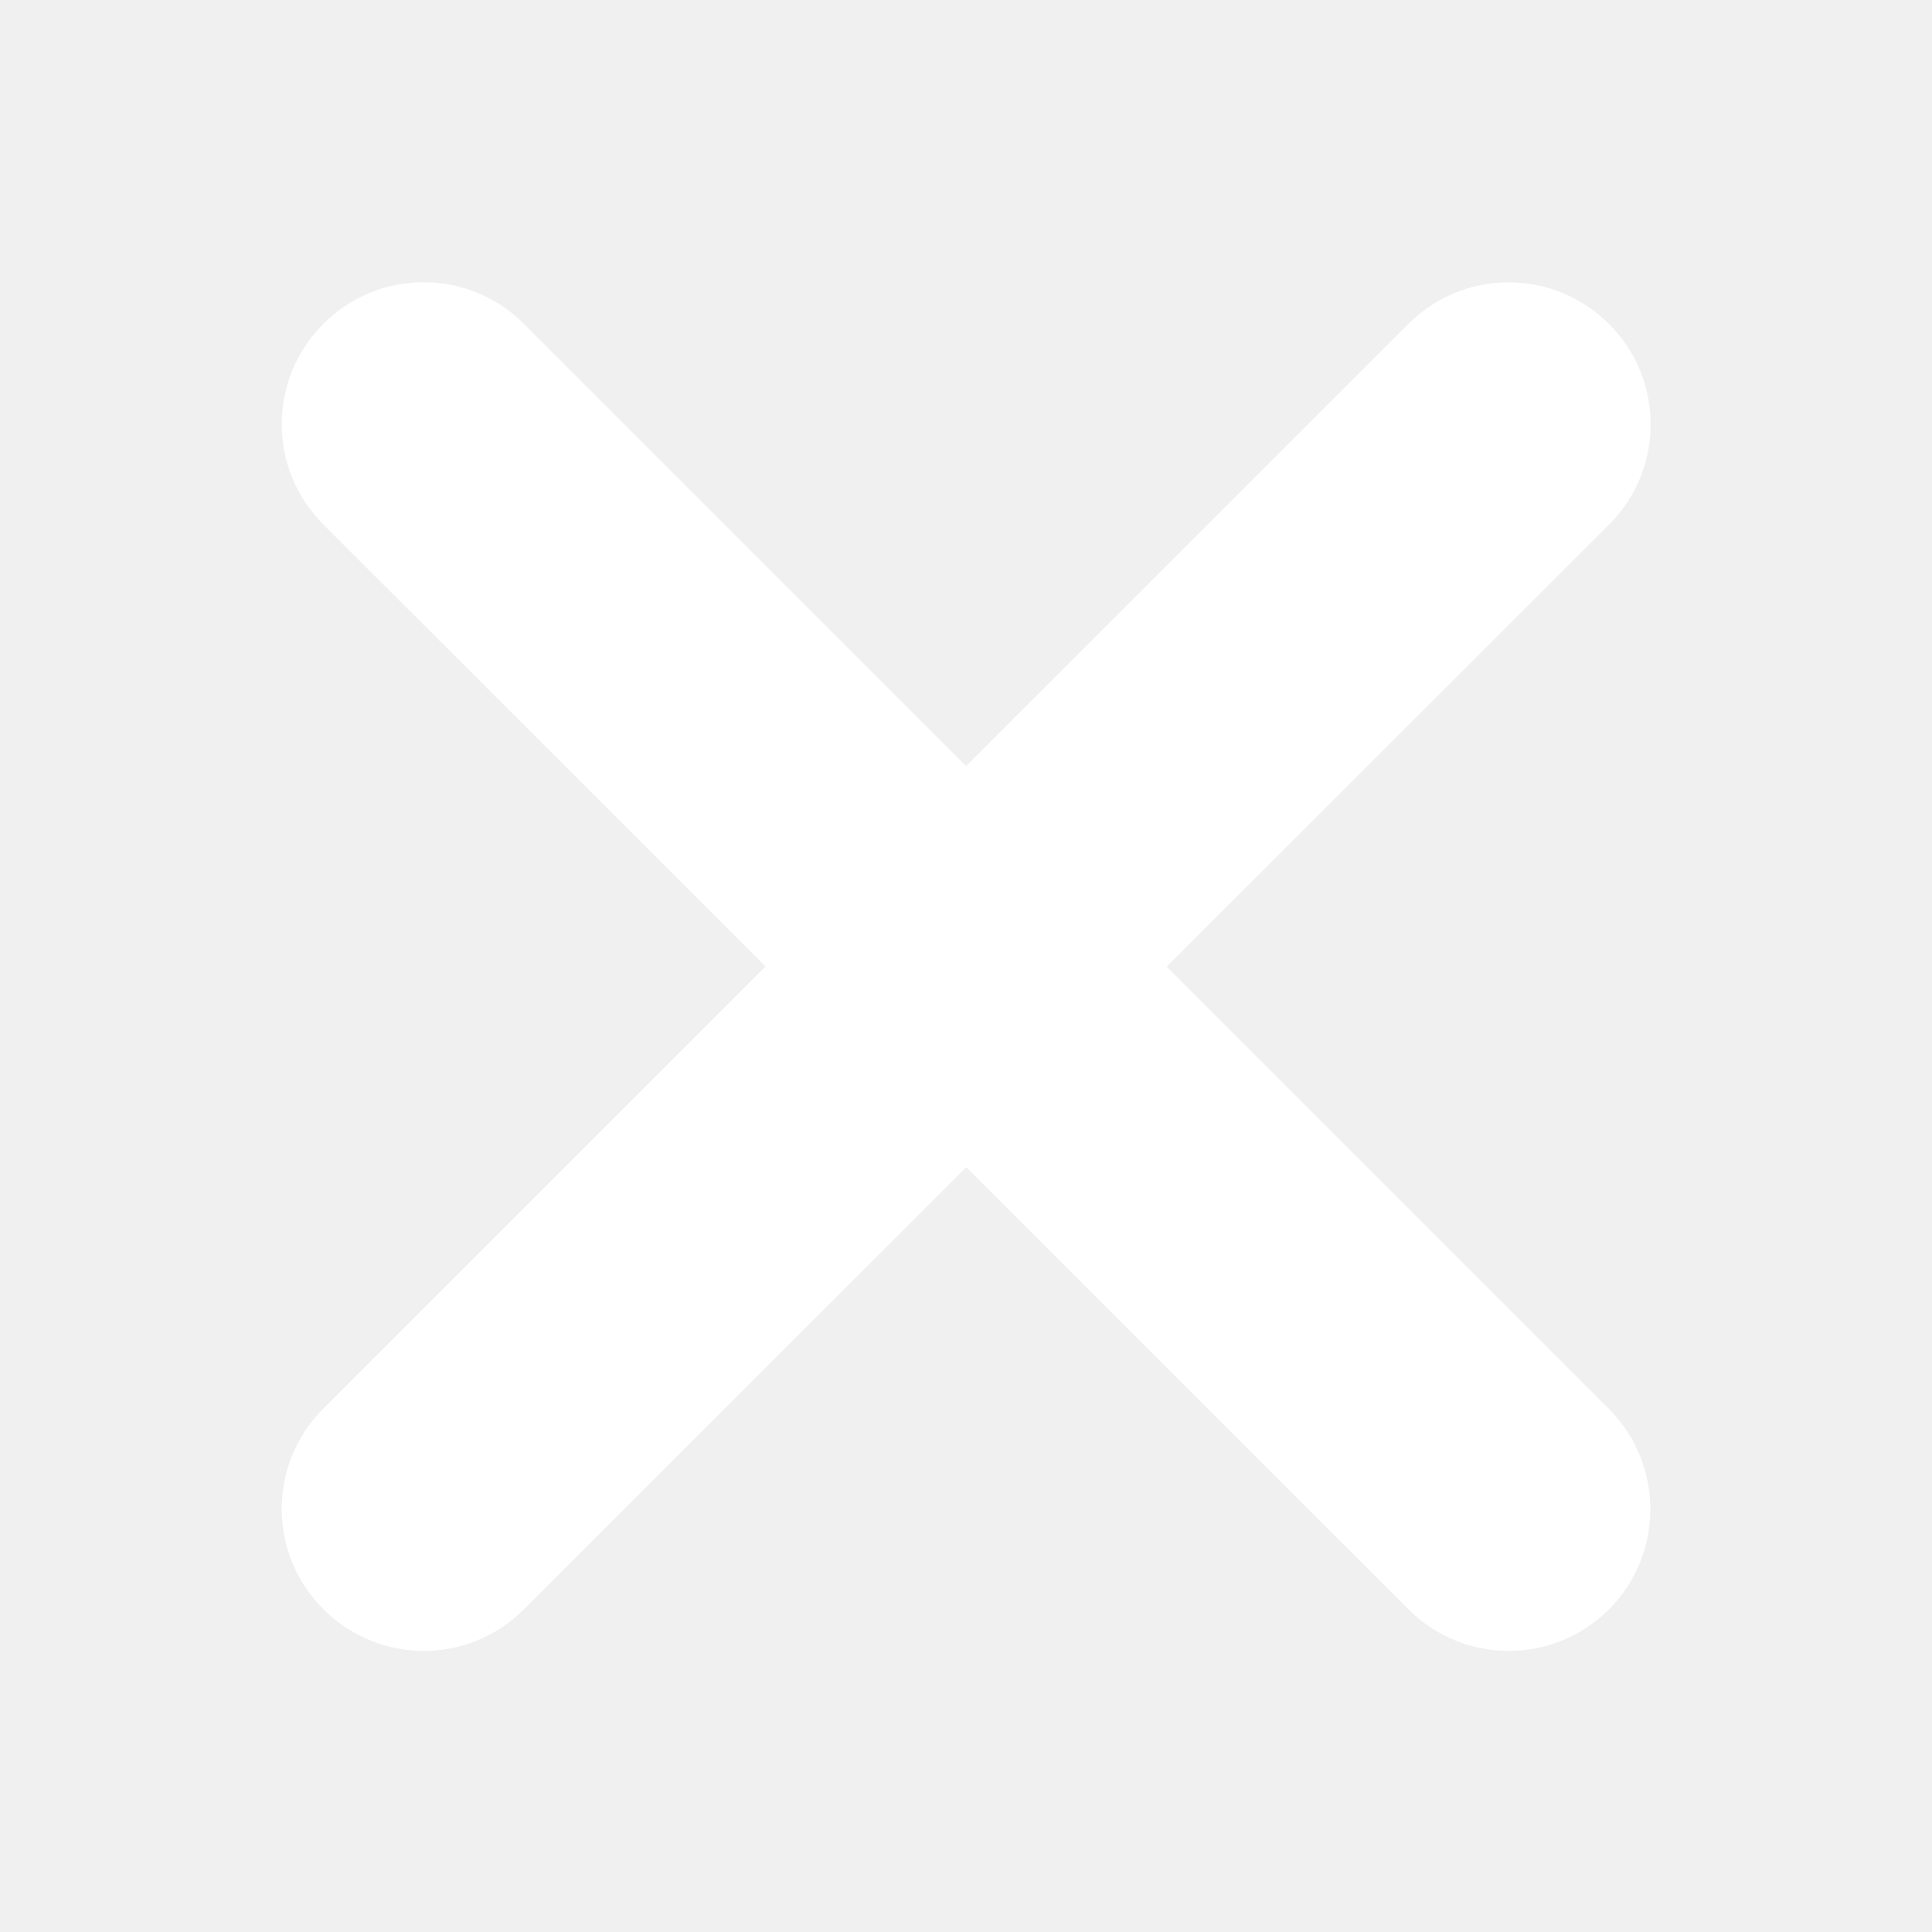
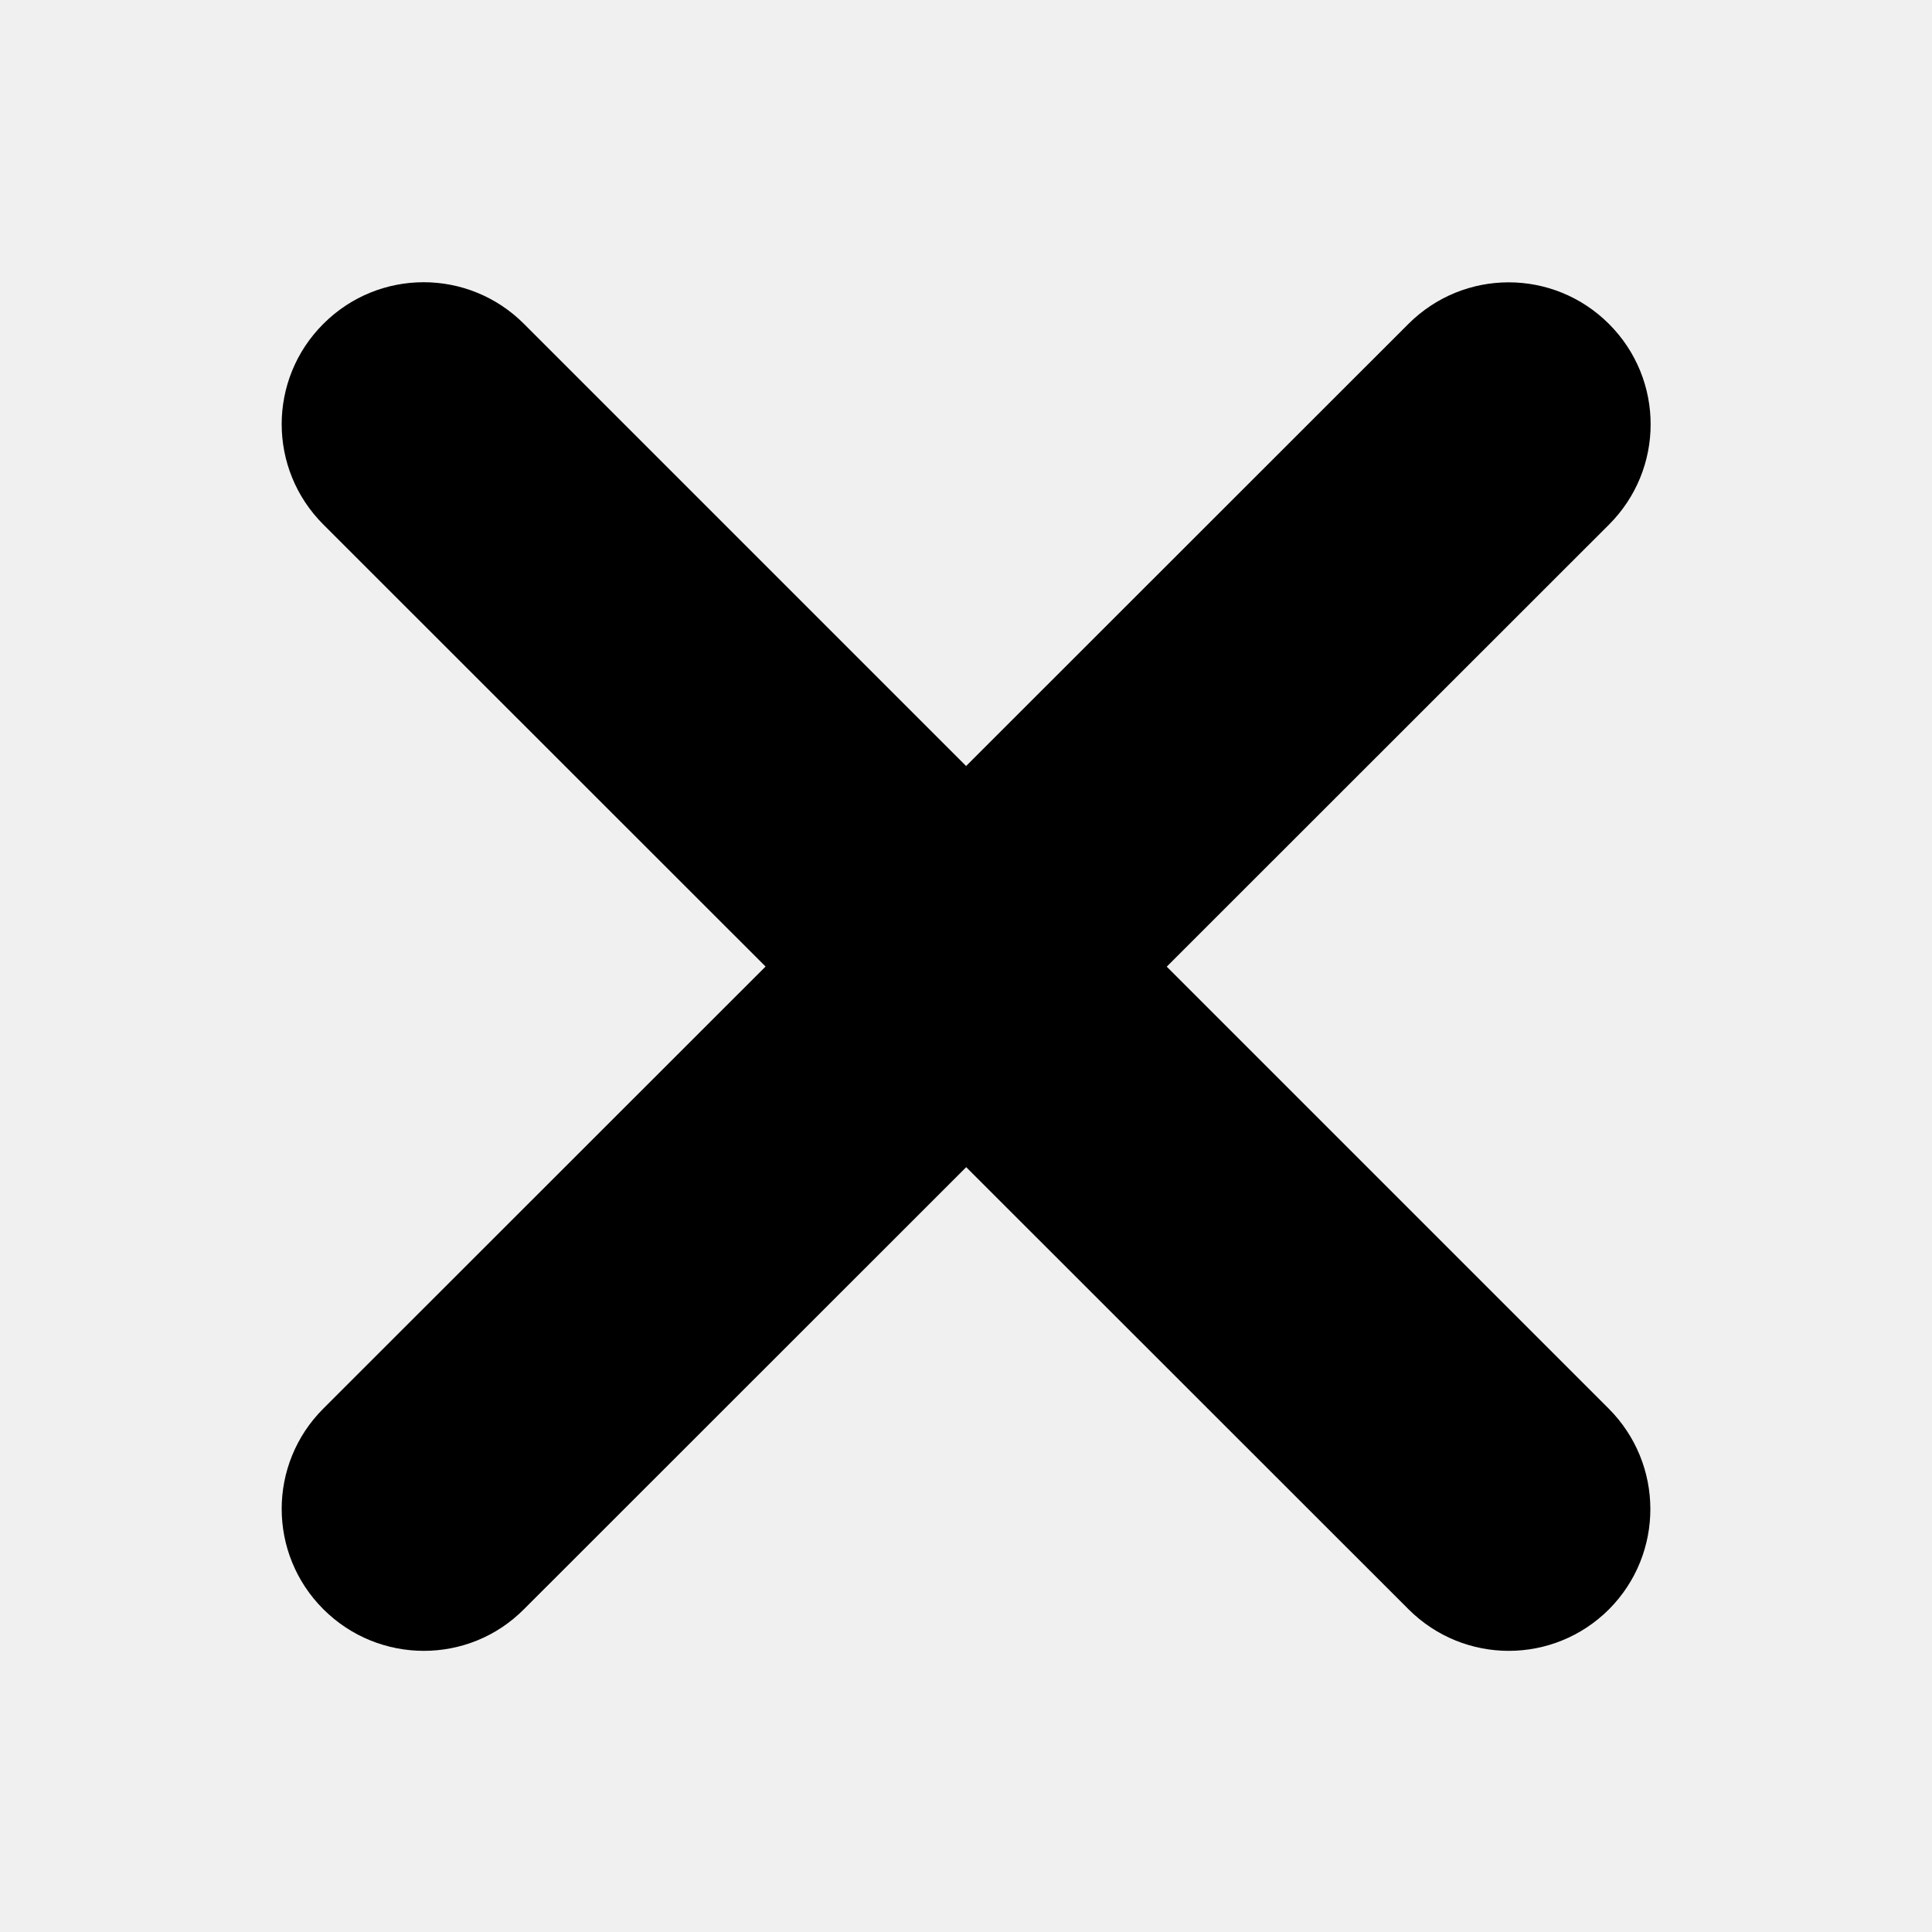
- <svg xmlns="http://www.w3.org/2000/svg" width="16" height="16" viewBox="0 0 16 16" fill="none">
-   <path d="M9.662 8.005L13.325 4.345C13.785 3.885 13.785 3.143 13.325 2.683C12.865 2.223 12.123 2.223 11.663 2.683L8.001 6.344L4.339 2.682C3.879 2.222 3.137 2.222 2.678 2.682C2.218 3.142 2.218 3.884 2.678 4.344L6.34 8.004L2.678 11.665C2.218 12.125 2.218 12.867 2.678 13.327C3.138 13.787 3.883 13.787 4.339 13.327L8.002 9.666L11.664 13.327C12.124 13.787 12.866 13.787 13.326 13.327C13.782 12.867 13.782 12.125 13.321 11.664L9.662 8.005Z" fill="white" />
+ <svg xmlns="http://www.w3.org/2000/svg" version="1.1" id="Layer_1" x="0px" y="0px" viewBox="0 0 1792 1792" style="enable-background:new 0 0 1792 1792;" xml:space="preserve">
+   <path d="M1082.2,896.6l410.2-410c51.5-51.5,51.5-134.6,0-186.1s-134.6-51.5-186.1,0l-410.2,410L486,300.4  c-51.5-51.5-134.6-51.5-186.1,0s-51.5,134.6,0,186.1l410.2,410l-410.2,410c-51.5,51.5-51.5,134.6,0,186.1  c51.6,51.5,135,51.5,186.1,0l410.2-410l410.2,410c51.5,51.5,134.6,51.5,186.1,0c51.1-51.5,51.1-134.6-0.5-186.2L1082.2,896.6z" />
</svg>
